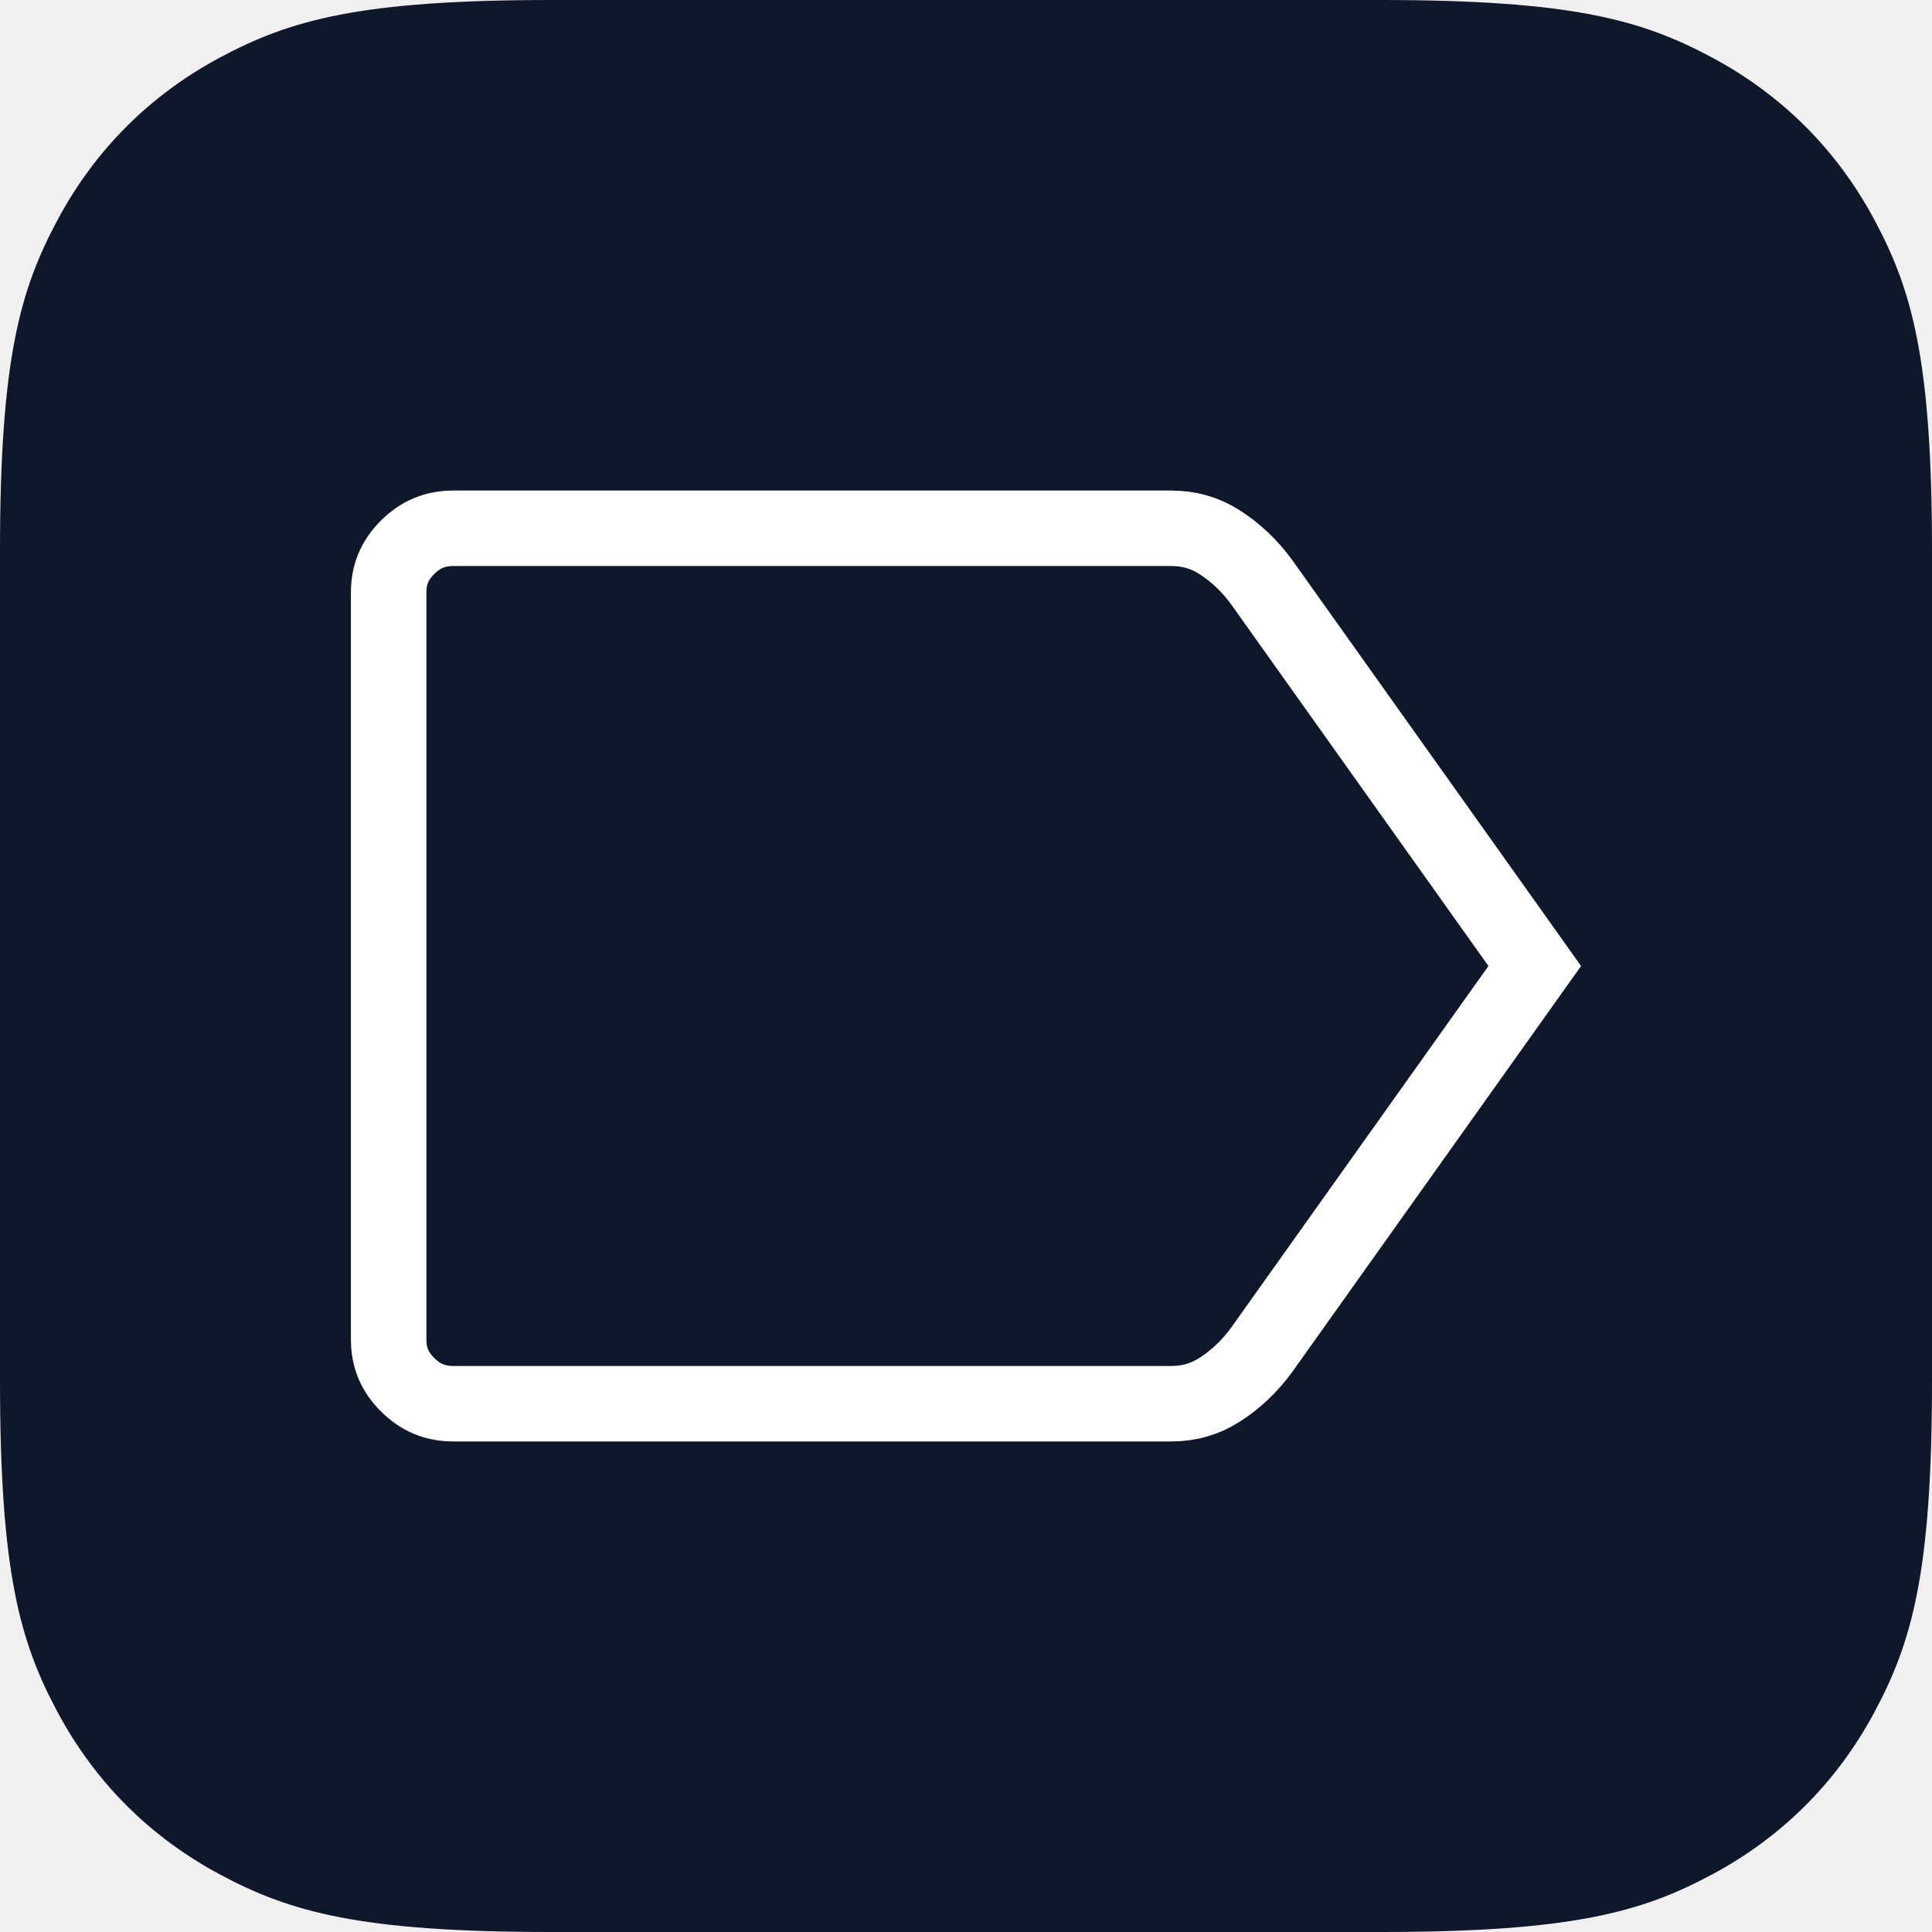
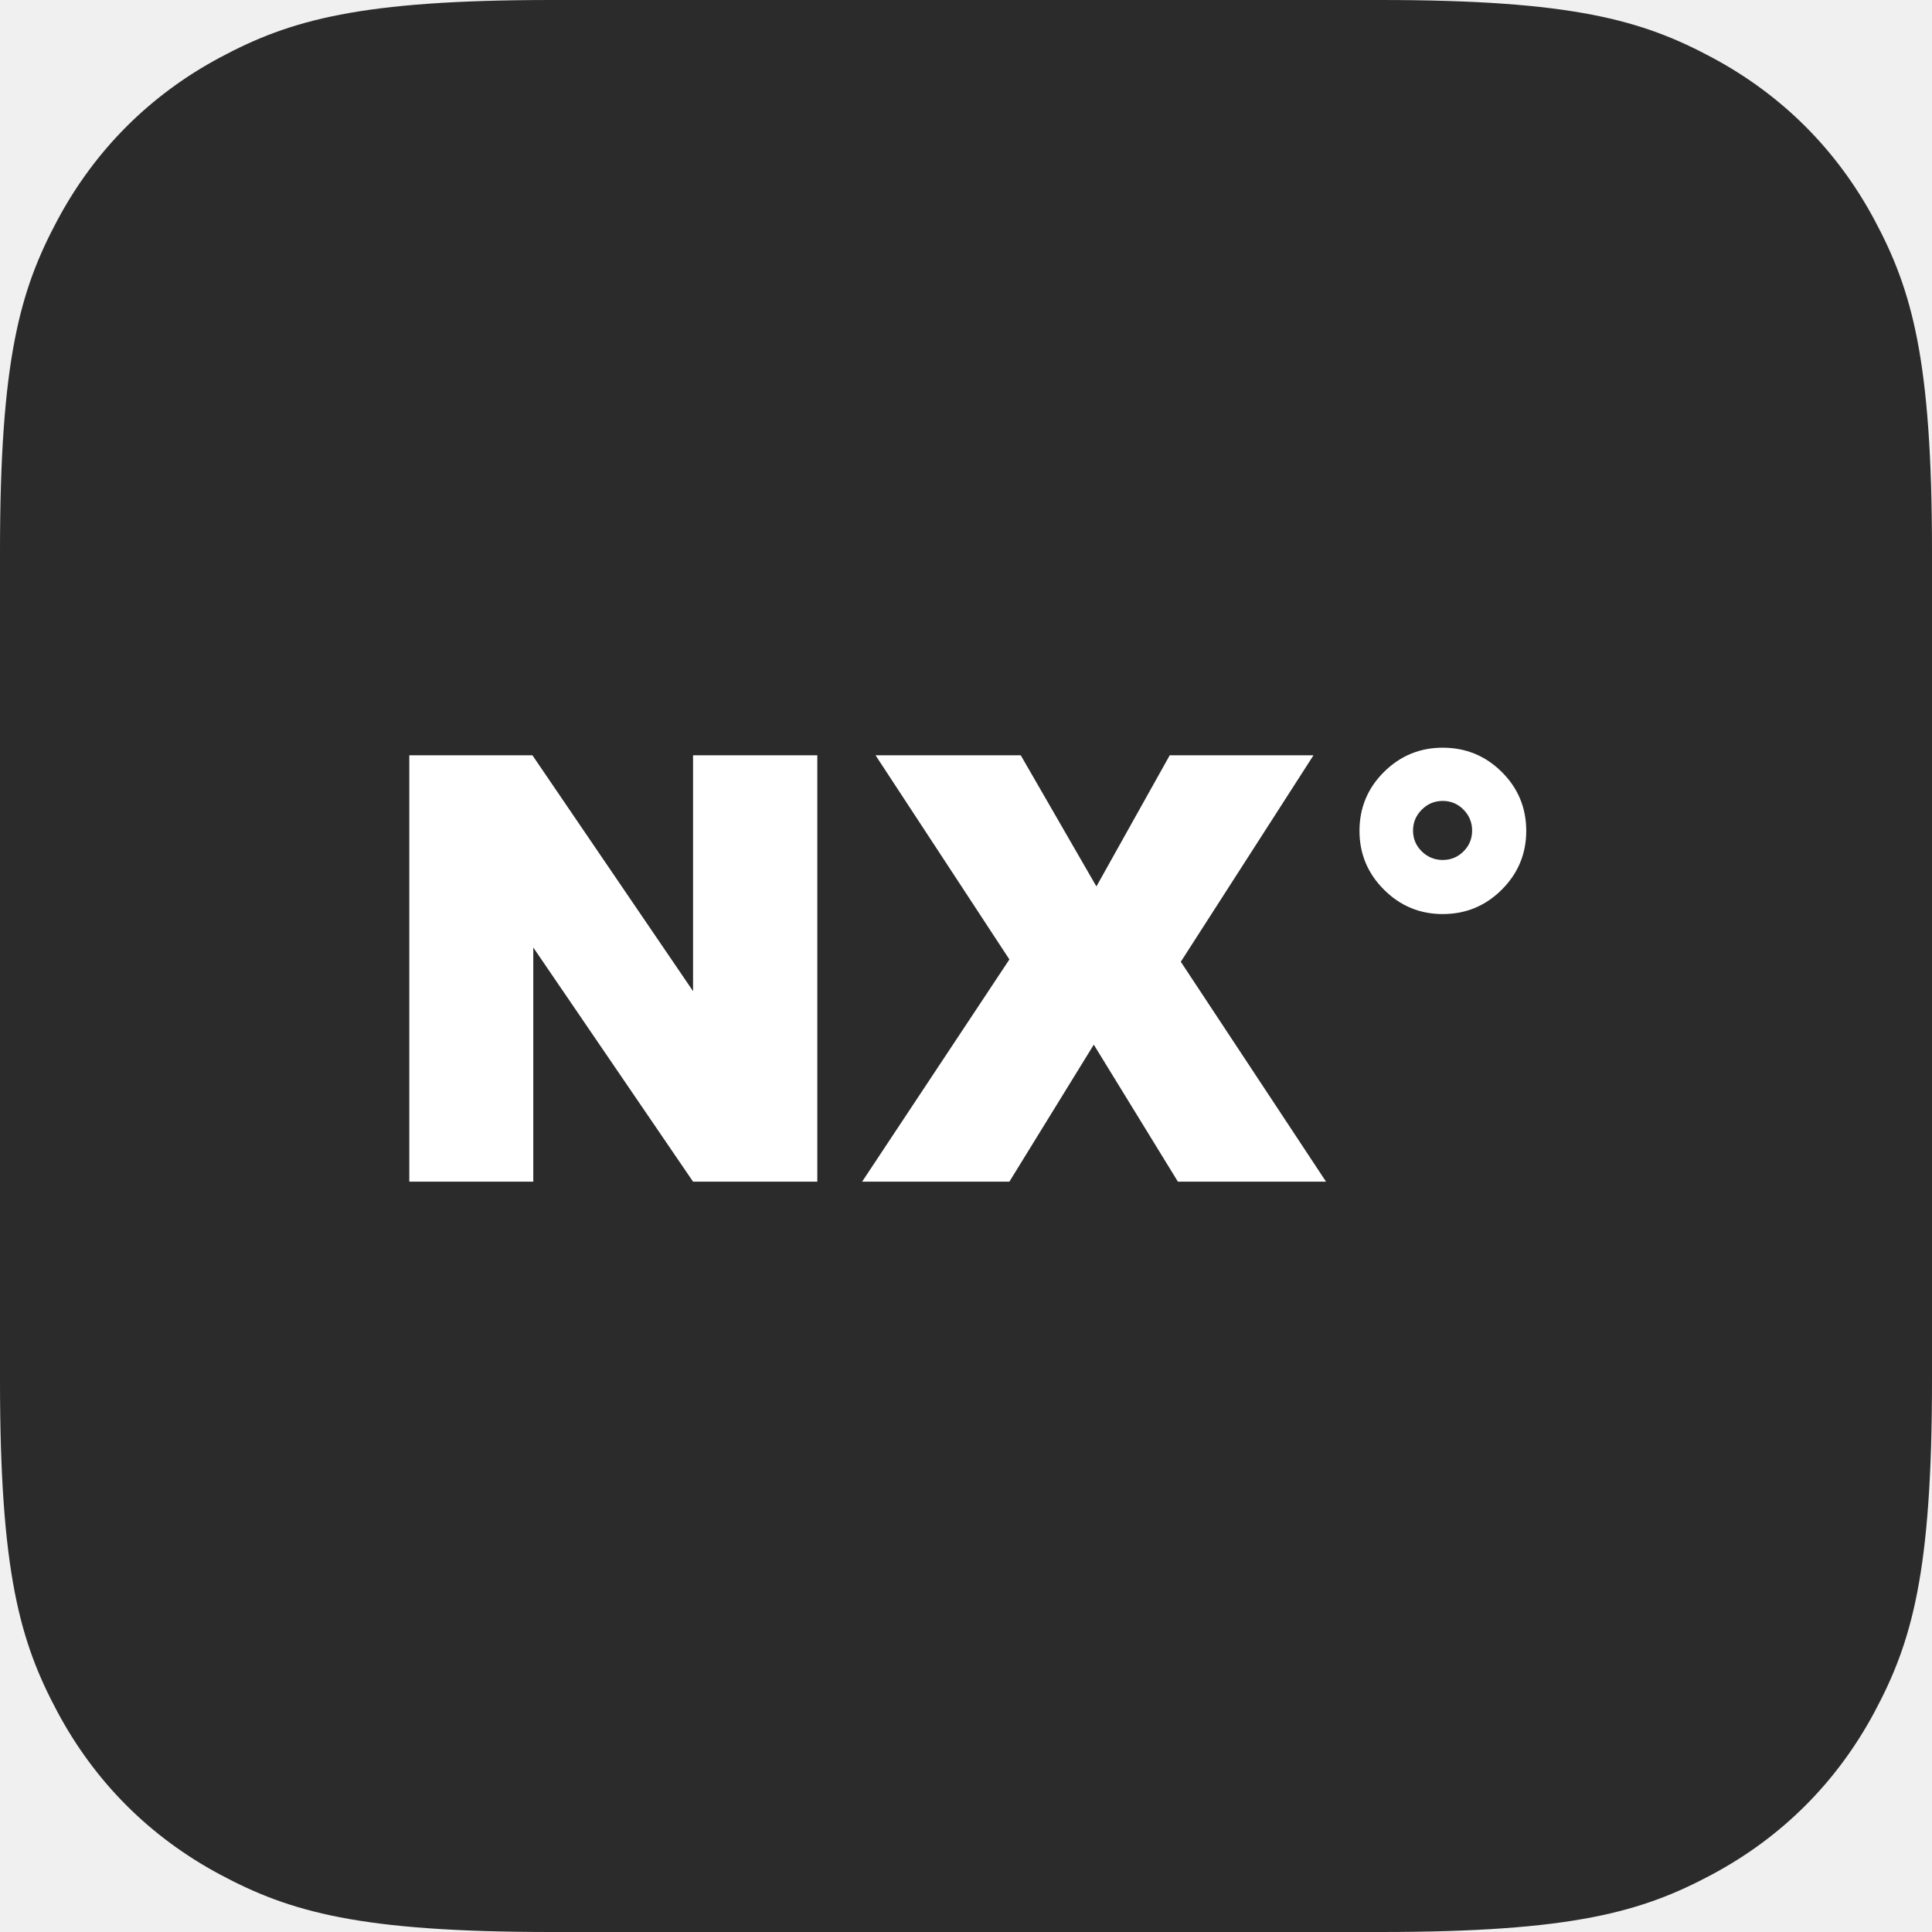
<svg xmlns="http://www.w3.org/2000/svg" width="512px" height="512px" viewBox="0 0 512 512" version="1.1">
  <g id="favicon" stroke="none" fill="none" fill-rule="evenodd" stroke-width="1">
-     <g id="dark">
-       <path d="M146.141,-7.25467311e-15 L365.859,7.25467311e-15 C416.675,-4.215174e-15 435.102,5.291 453.68,15.227 C472.258,25.162 486.838,39.742 496.773,58.32 C506.709,76.898 512,95.325 512,146.141 L512,365.859 C512,416.675 506.709,435.102 496.773,453.68 C486.838,472.258 472.258,486.838 453.68,496.773 C435.102,506.709 416.675,512 365.859,512 L146.141,512 C95.325,512 76.898,506.709 58.32,496.773 C39.742,486.838 25.162,472.258 15.227,453.68 C5.291,435.102 0,416.675 0,365.859 L7.25467311e-15,146.141 C-4.215174e-15,95.325 5.291,76.898 15.227,58.32 C25.162,39.742 39.742,25.162 58.32,15.227 C76.898,5.291 95.325,4.215174e-15 146.141,-7.25467311e-15 Z" id="black" fill="#0F172A" />
-       <g id="goldenticket" transform="translate(79, 102)" fill="#FFFFFF" fill-opacity="0" fill-rule="nonzero" stroke="#FFFFFF" stroke-width="20">
-         <path d="M244.084,41.617 L244.084,41.617 C248.44,44.383 252.193,47.931 255.381,52.316 L327.727,154 L255.381,255.684 C252.193,260.069 248.44,263.617 244.084,266.383 C240.267,268.807 236.091,270 231.333,270 L41.167,270 C36.34,270 32.478,268.403 29.029,264.976 C25.593,261.56 24,257.755 24,253 L24,55 C24,50.245 25.593,46.44 29.029,43.024 C32.478,39.597 36.34,38 41.167,38 L231.333,38 C236.091,38 240.267,39.193 244.084,41.617 Z" id="Label" />
-       </g>
+     <g id="dark" fill="#2B2B2B">
+       <path d="M146.141,-7.25467311e-15 L365.859,7.25467311e-15 C416.675,-4.215174e-15 435.102,5.291 453.68,15.227 C472.258,25.162 486.838,39.742 496.773,58.32 C506.709,76.898 512,95.325 512,146.141 L512,365.859 C512,416.675 506.709,435.102 496.773,453.68 C486.838,472.258 472.258,486.838 453.68,496.773 C435.102,506.709 416.675,512 365.859,512 L146.141,512 C95.325,512 76.898,506.709 58.32,496.773 C39.742,486.838 25.162,472.258 15.227,453.68 C5.291,435.102 0,416.675 0,365.859 L7.25467311e-15,146.141 C-4.215174e-15,95.325 5.291,76.898 15.227,58.32 C25.162,39.742 39.742,25.162 58.32,15.227 C76.898,5.291 95.325,4.215174e-15 146.141,-7.25467311e-15 Z" id="black" />
+     </g>
+     <g id="NX°" transform="translate(108.4707, 198.1484)" fill="#FFFFFF">
+       <polygon id="Path" fill-rule="nonzero" points="0 2.004 32.623 2.004 75.195 64.514 75.195 2.004 108.127 2.004 108.127 115 75.195 115 32.855 52.952 32.855 115 0 115" />
+       <polygon id="Path" fill-rule="nonzero" points="123.552 2.004 162.036 2.004 182.089 36.766 201.524 2.004 239.623 2.004 204.454 56.729 242.939 115 203.683 115 181.394 78.696 159.029 115 120.004 115 159.029 56.113" />
+       <path d="M296,22.044 C296,28.108 293.841,33.298 289.522,37.614 C285.203,41.93 279.984,44.088 273.866,44.088 C267.799,44.088 262.606,41.93 258.287,37.614 C253.968,33.298 251.808,28.108 251.808,22.044 C251.808,15.929 253.968,10.727 258.287,6.436 C262.606,2.145 267.799,0 273.866,0 C279.984,0 285.203,2.145 289.522,6.436 C293.841,10.727 296,15.929 296,22.044 Z M281.655,21.967 C281.655,19.809 280.897,17.959 279.38,16.418 C277.863,14.876 276.025,14.105 273.866,14.105 C271.706,14.105 269.855,14.876 268.313,16.418 C266.77,17.959 265.999,19.809 265.999,21.967 C265.999,24.125 266.77,25.962 268.313,27.478 C269.855,28.994 271.706,29.752 273.866,29.752 C276.025,29.752 277.863,28.994 279.38,27.478 C280.897,25.962 281.655,24.125 281.655,21.967 Z" id="Shape" fill-rule="nonzero" />
    </g>
  </g>
</svg>
